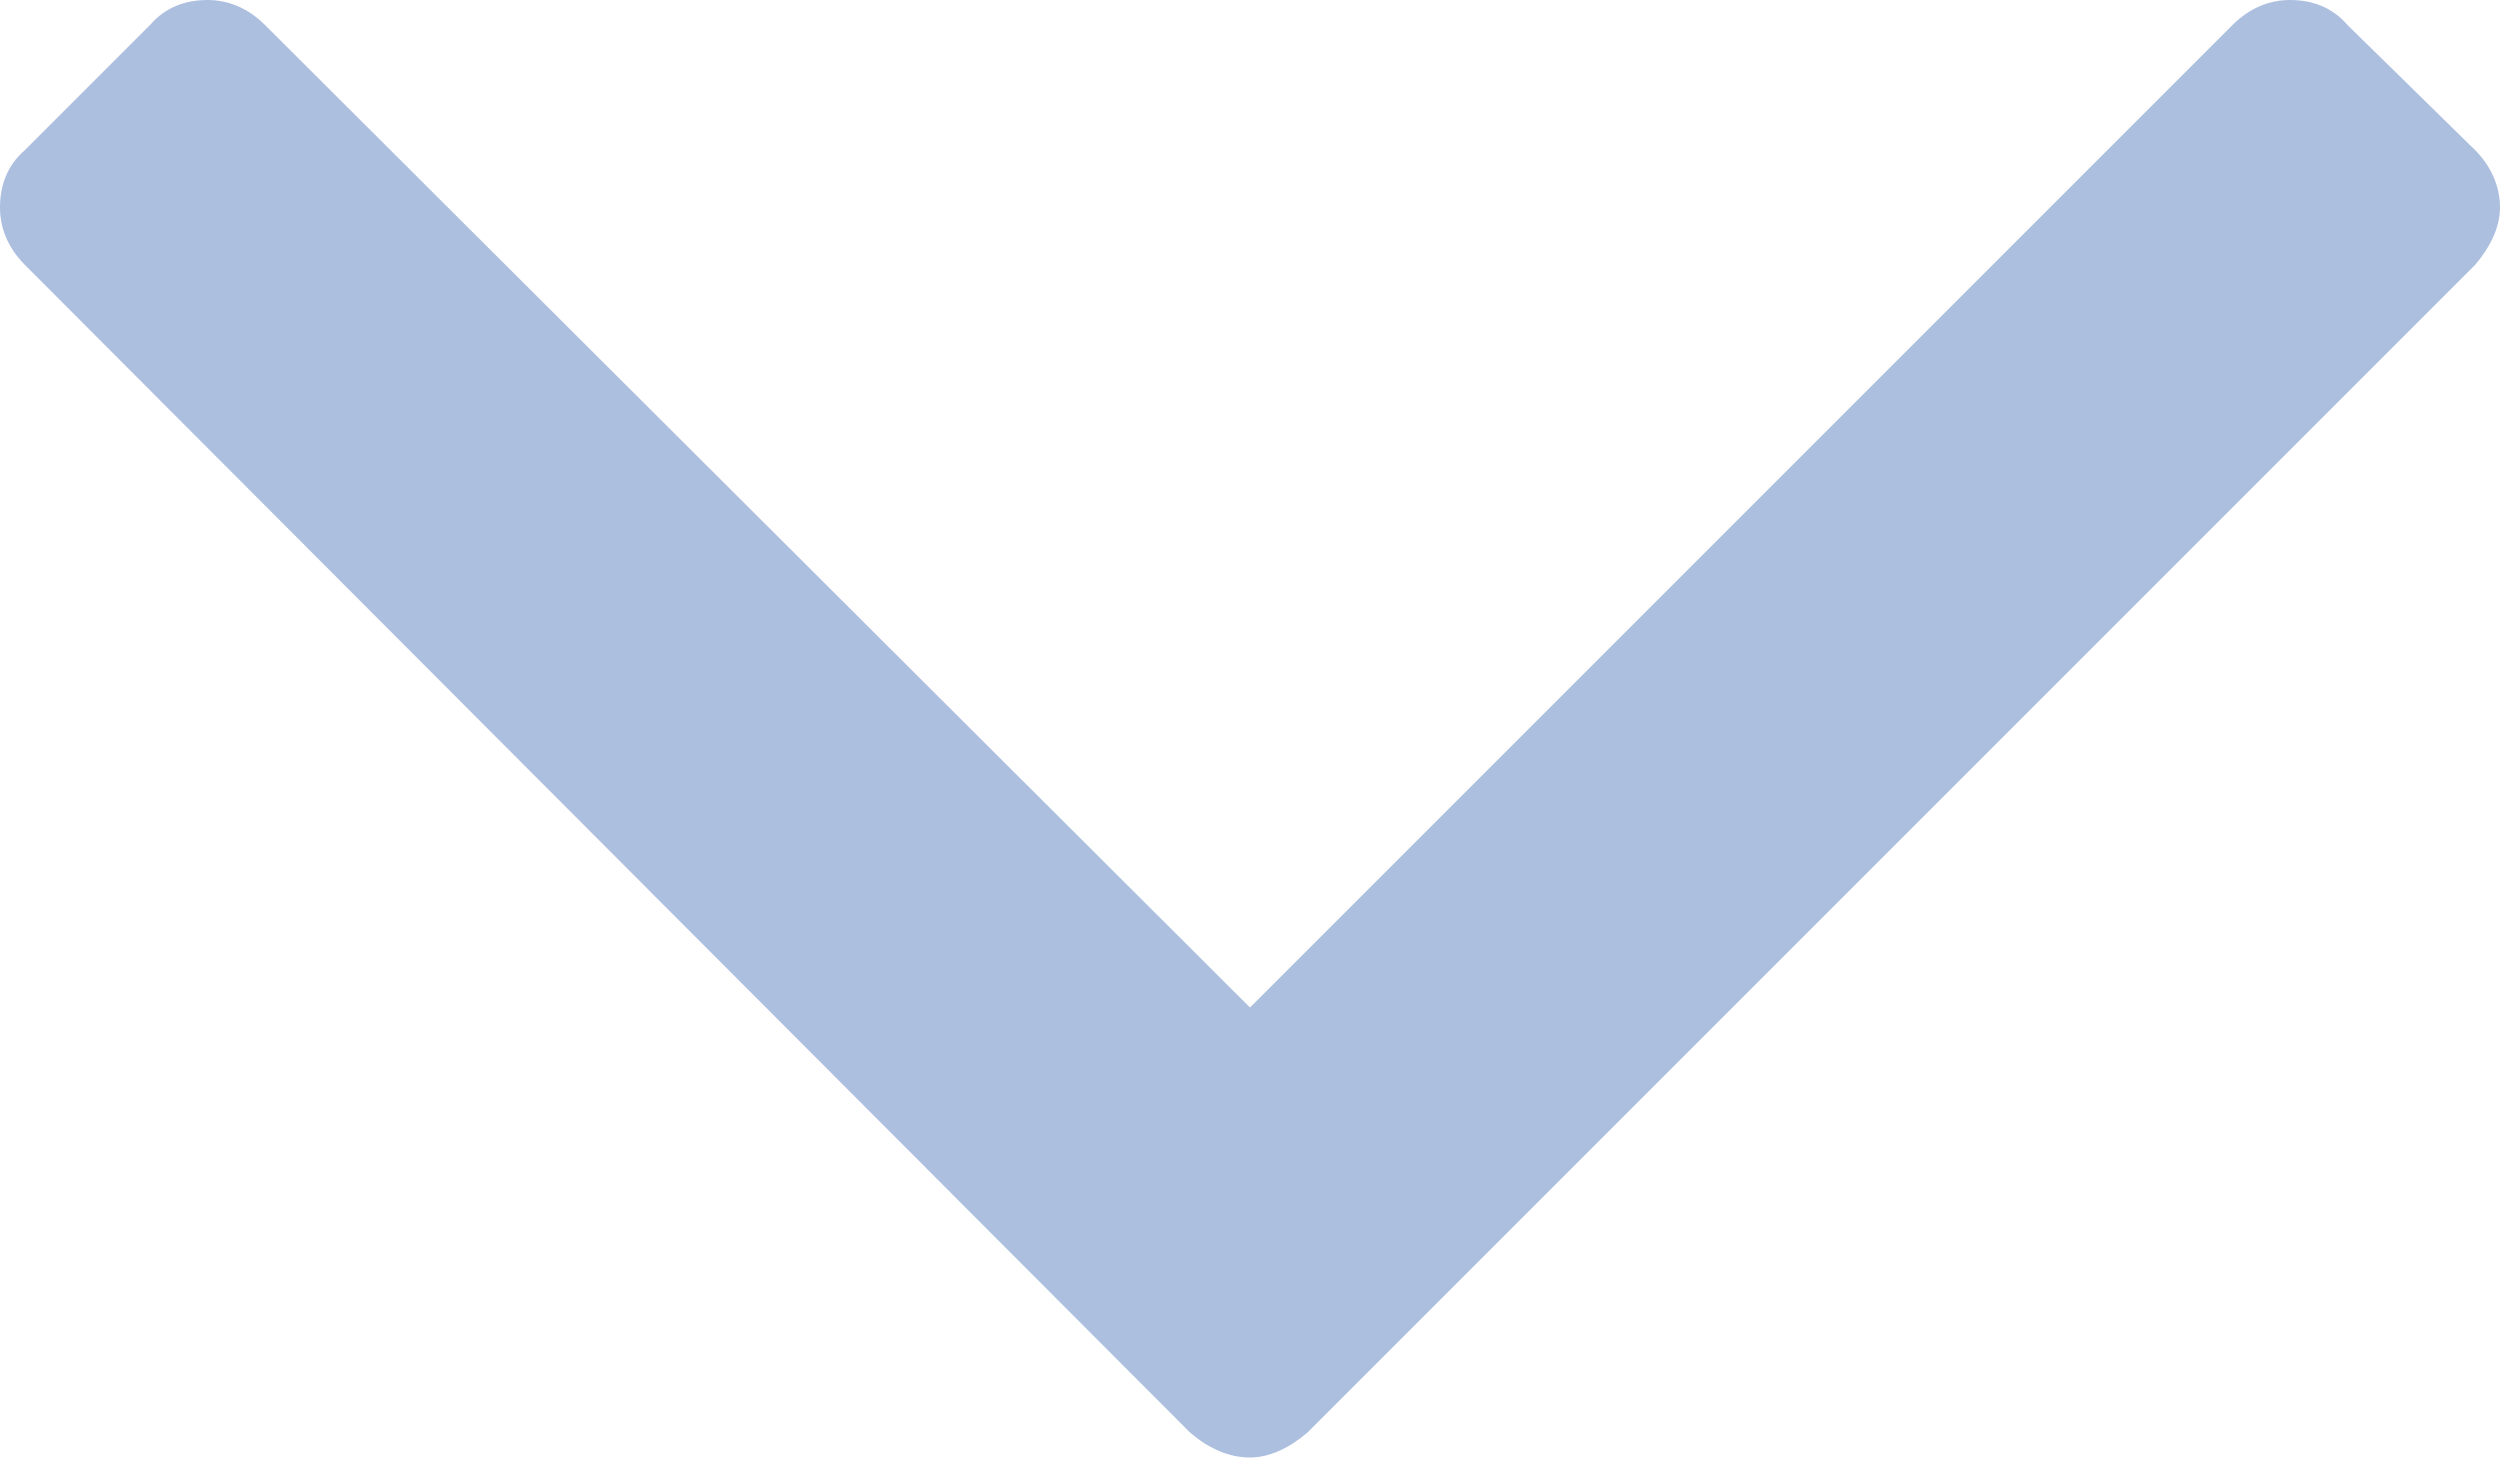
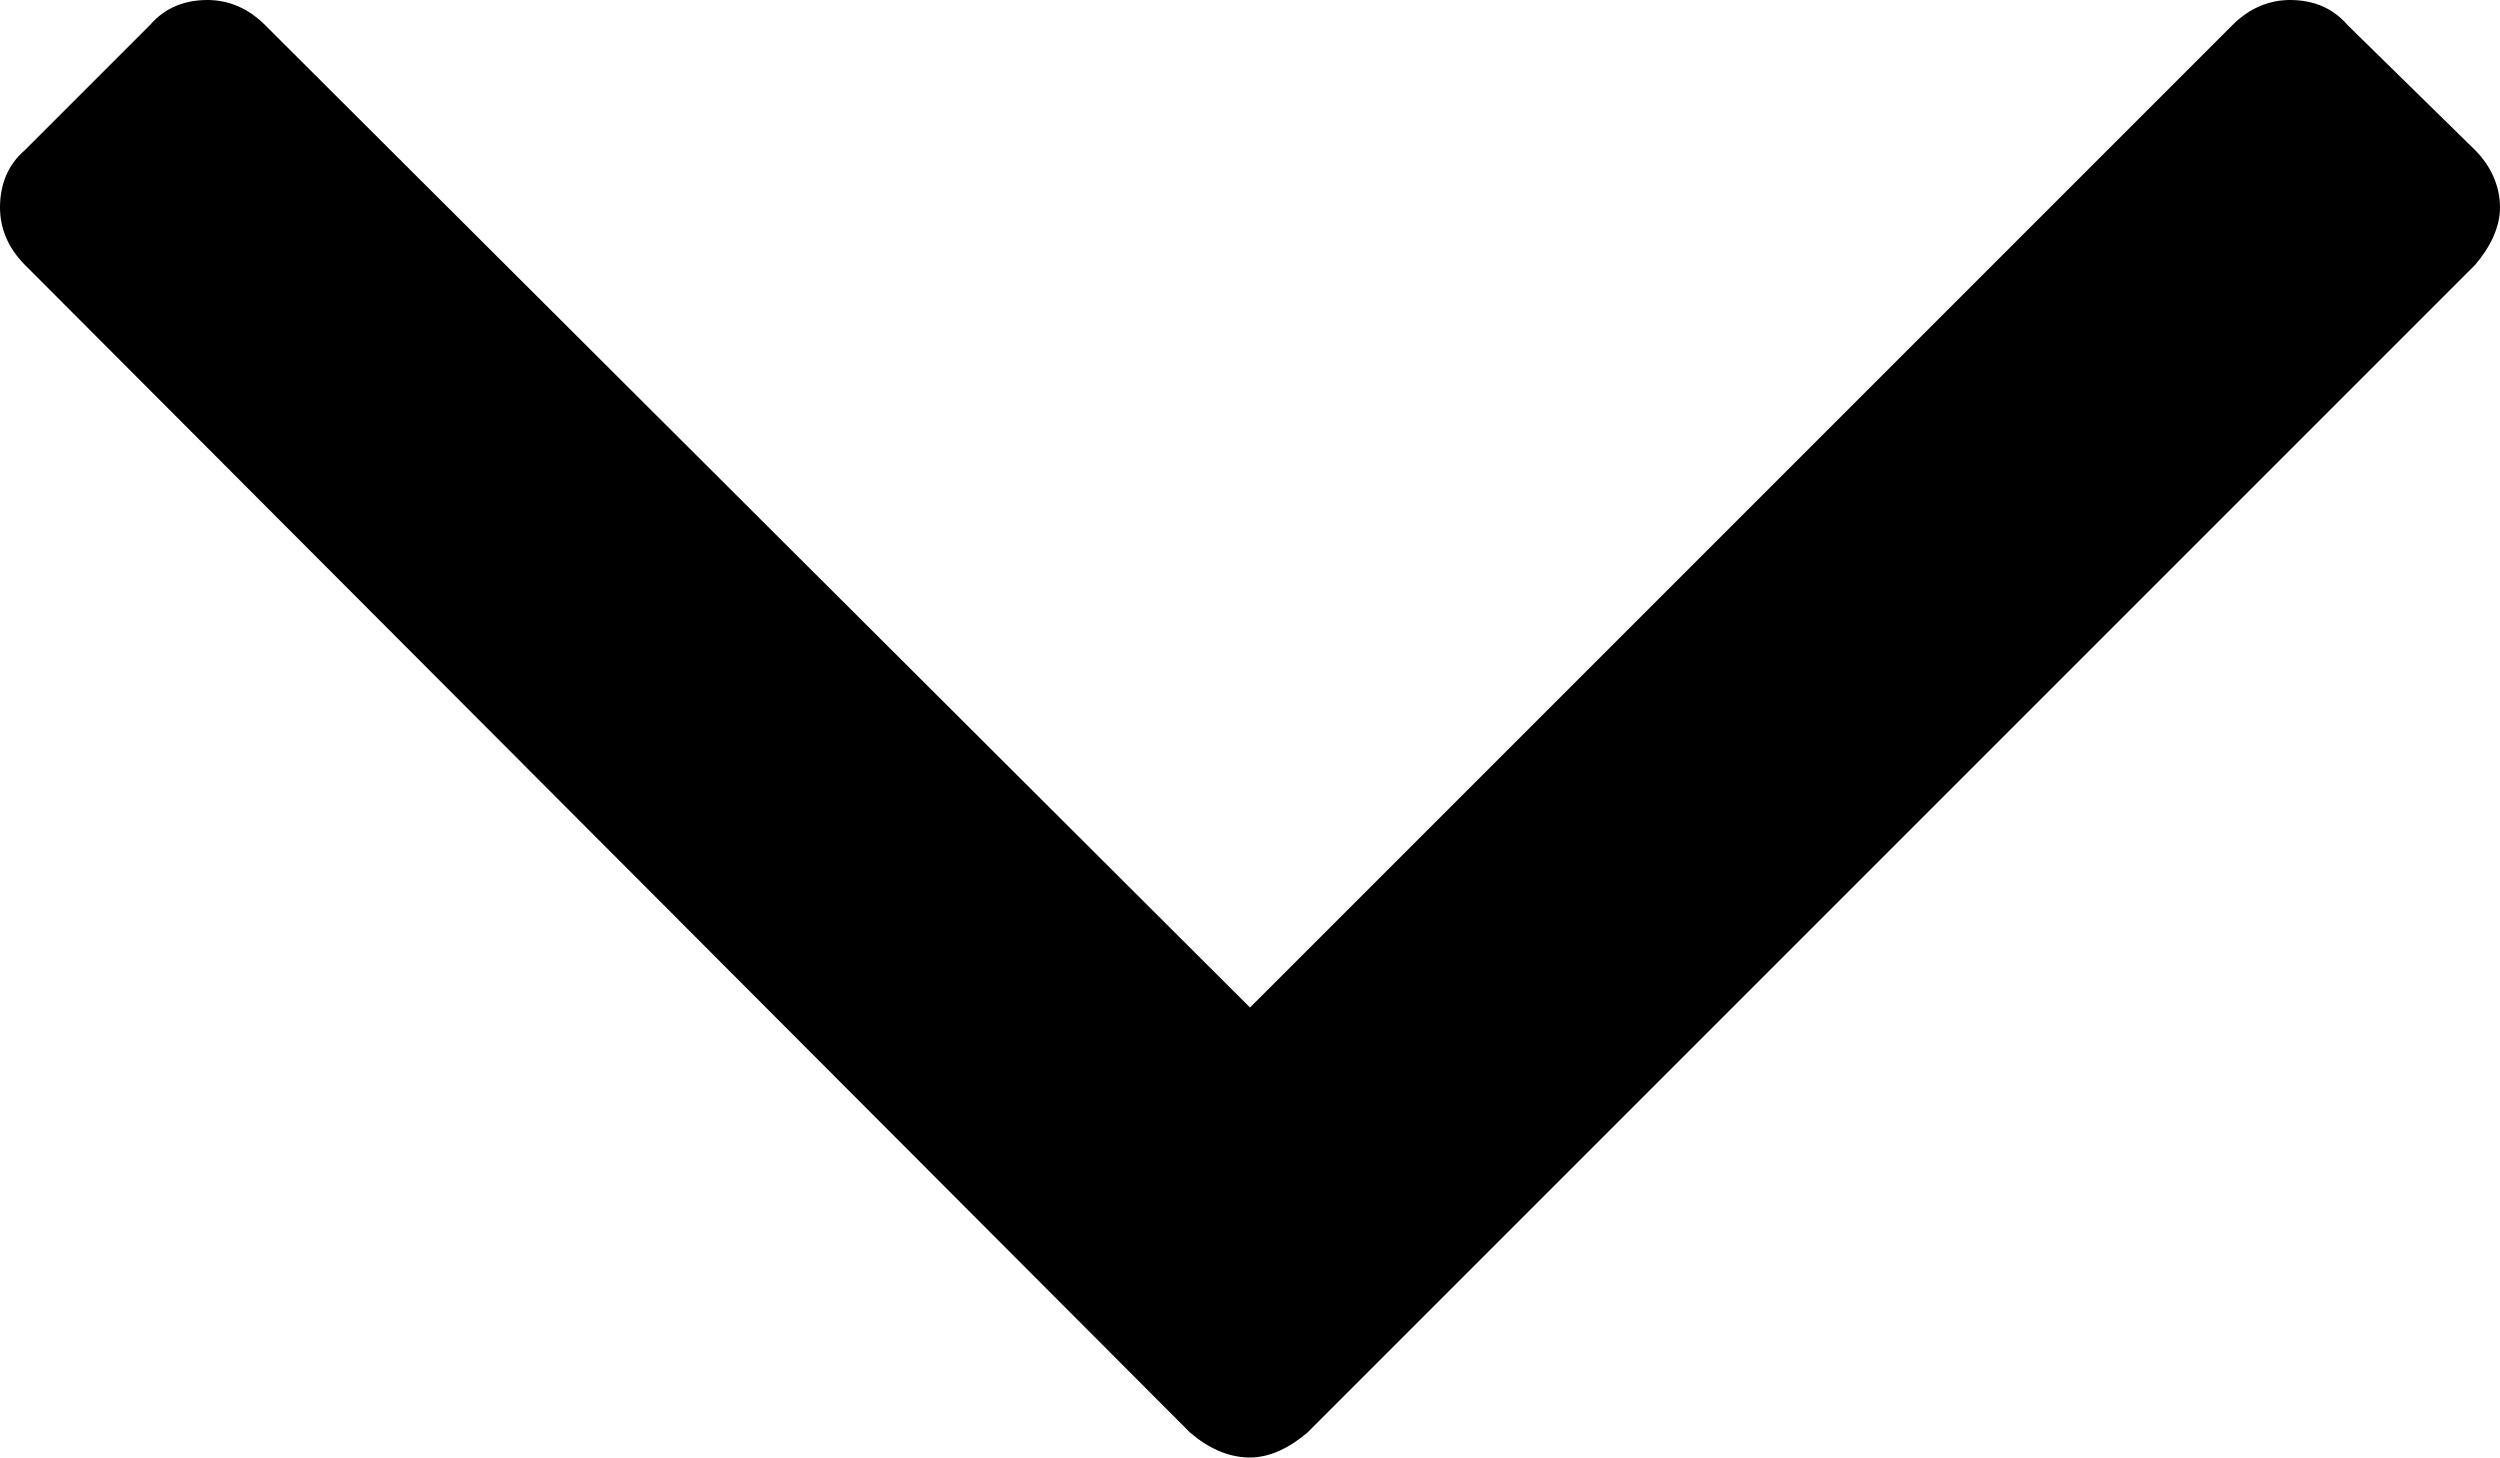
<svg xmlns="http://www.w3.org/2000/svg" width="10" height="5.832" viewBox="0 0 10 5.832" fill="none">
  <defs />
-   <path id="Vector" d="M9.9 0.6L9.39 0.1C9.33 0.03 9.25 0 9.16 0C9.08 0 9 0.03 8.93 0.1L5 4.03L1.06 0.1C0.99 0.03 0.91 0 0.83 0C0.74 0 0.66 0.03 0.6 0.1L0.1 0.6C0.03 0.66 0 0.74 0 0.83C0 0.91 0.03 0.99 0.1 1.06L4.76 5.73C4.83 5.79 4.91 5.83 5 5.83C5.08 5.83 5.16 5.79 5.23 5.73L9.9 1.06C9.96 0.99 10 0.91 10 0.83C10 0.74 9.96 0.66 9.9 0.6Z" fill="#ADBFDF" fill-opacity="1" fill-rule="nonzero" />
+   <path id="Vector" d="M9.9 0.6L9.39 0.1C9.33 0.03 9.25 0 9.16 0C9.08 0 9 0.03 8.93 0.1L5 4.03L1.06 0.1C0.99 0.03 0.91 0 0.83 0C0.74 0 0.66 0.03 0.6 0.1L0.1 0.6C0.03 0.66 0 0.74 0 0.83C0 0.91 0.03 0.99 0.1 1.06L4.76 5.73C4.83 5.79 4.91 5.83 5 5.83C5.08 5.83 5.16 5.79 5.23 5.73L9.9 1.06C9.96 0.99 10 0.91 10 0.83C10 0.74 9.96 0.66 9.9 0.6Z" fill="currentColor" fill-opacity="1" fill-rule="nonzero" />
</svg>
